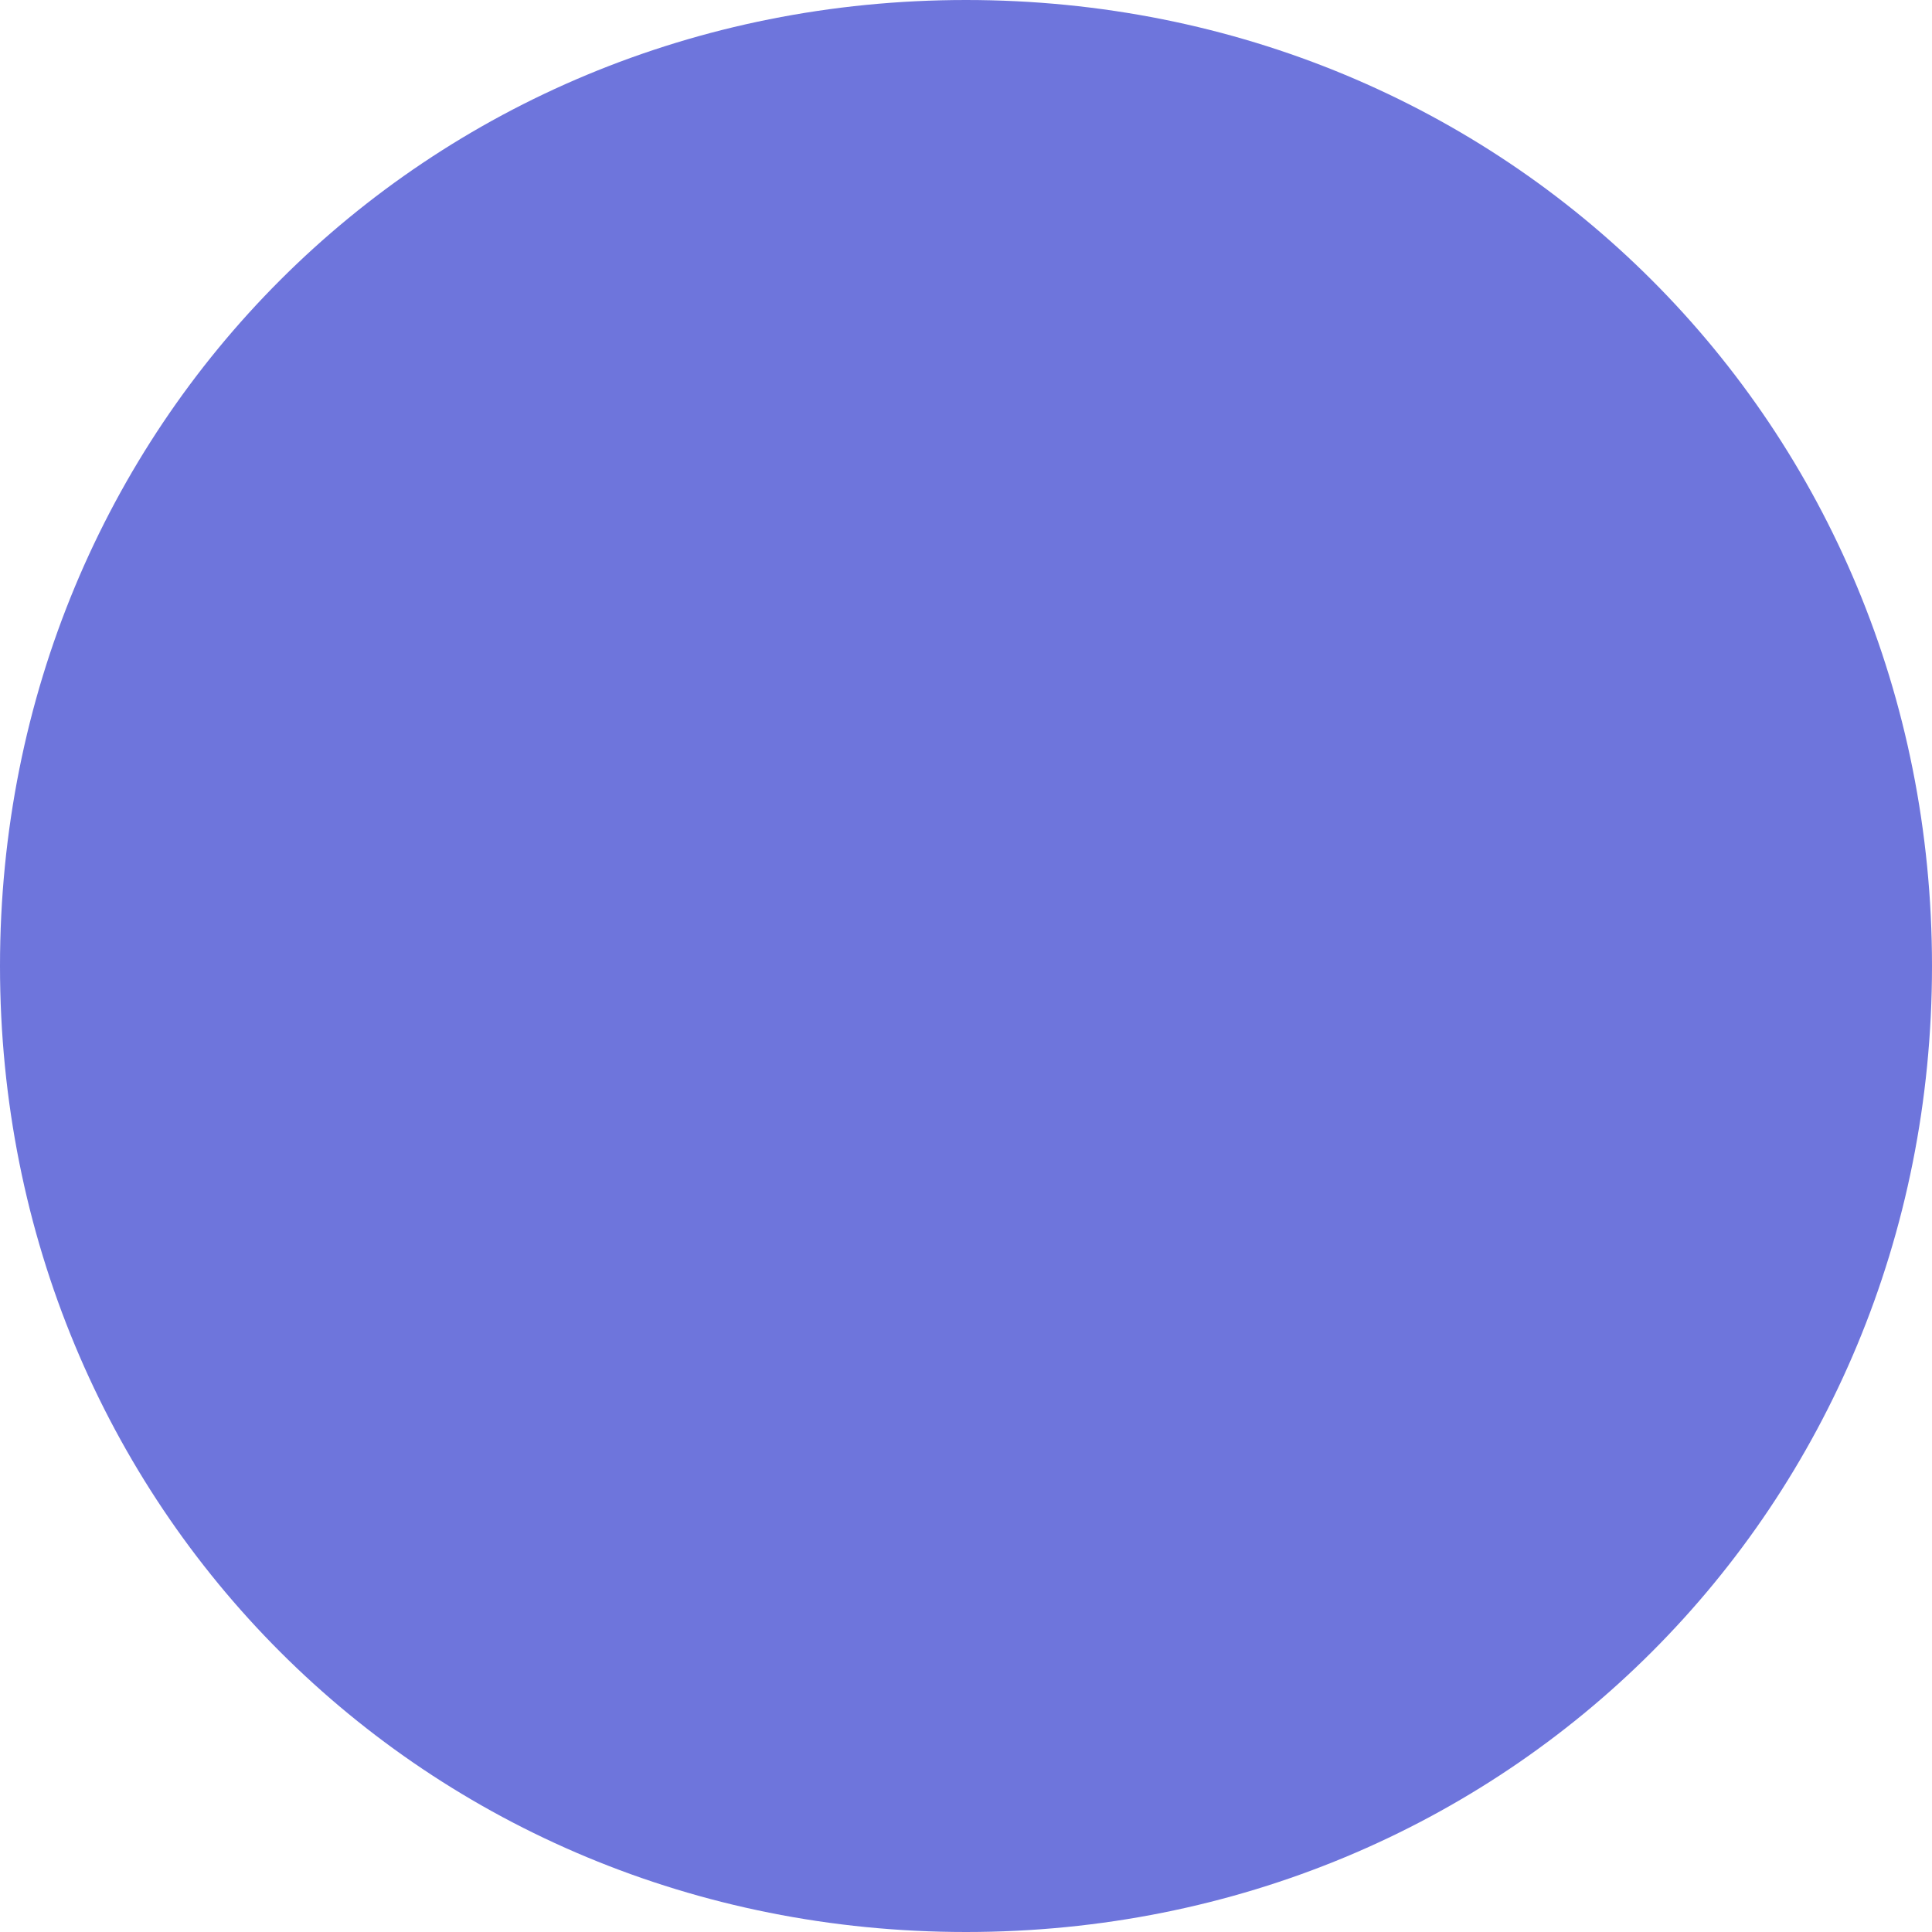
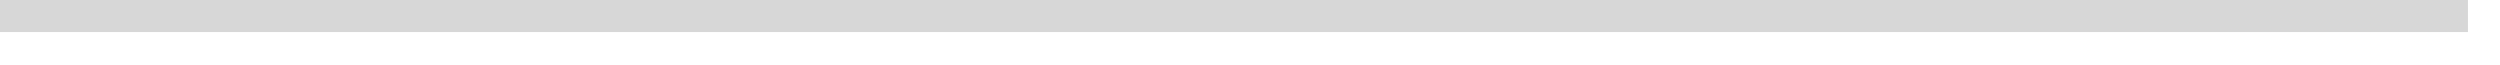
- <svg xmlns="http://www.w3.org/2000/svg" version="1.1" width="16px" height="16px">
-   <g transform="matrix(1 0 0 1 -8 -143 )">
-     <path d="M 16 143  C 20.48 143  24 146.52  24 151  C 24 155.48  20.48 159  16 159  C 11.52 159  8 155.48  8 151  C 8 146.52  11.52 143  16 143  Z " fill-rule="nonzero" fill="#6e75dc" stroke="none" />
+ <svg xmlns="http://www.w3.org/2000/svg" version="1.1" width="78px" height="2px">
+   <g transform="matrix(1 0 0 1 -910 -1217 )">
+     <path d="M 910 1217.5  L 987 1217.5  " stroke-width="1" stroke="#d7d7d7" fill="none" />
  </g>
</svg>
